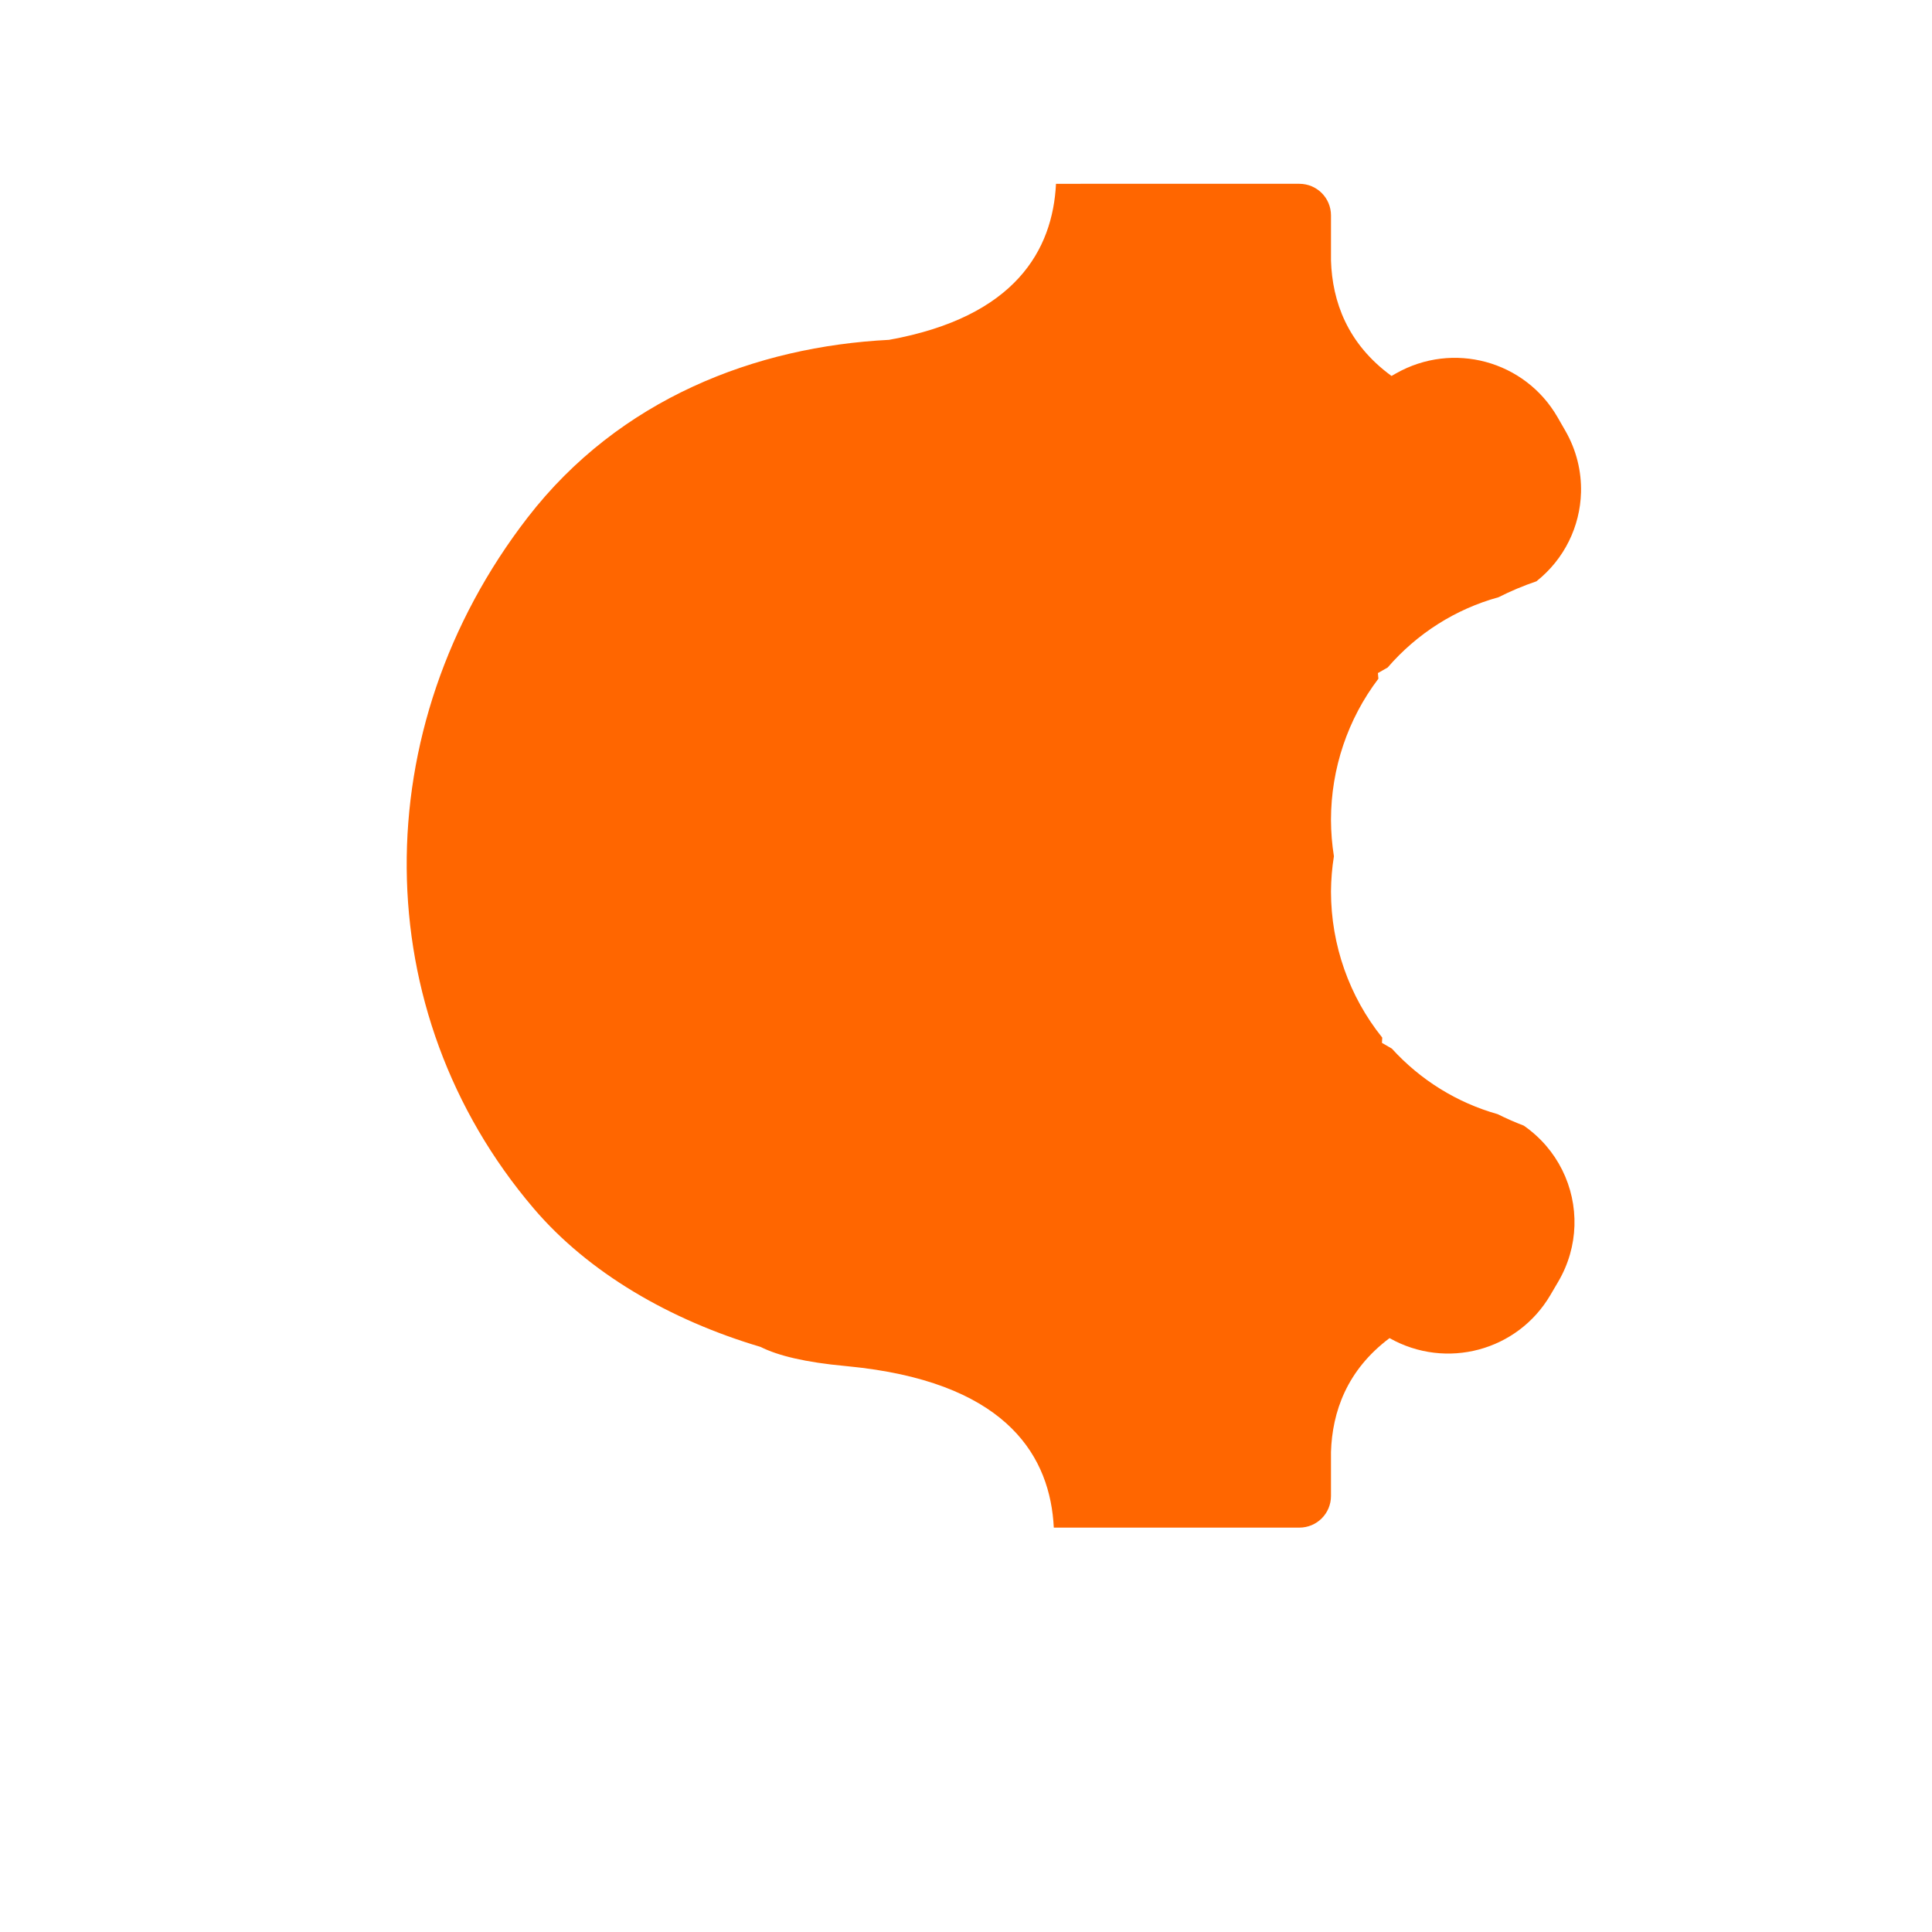
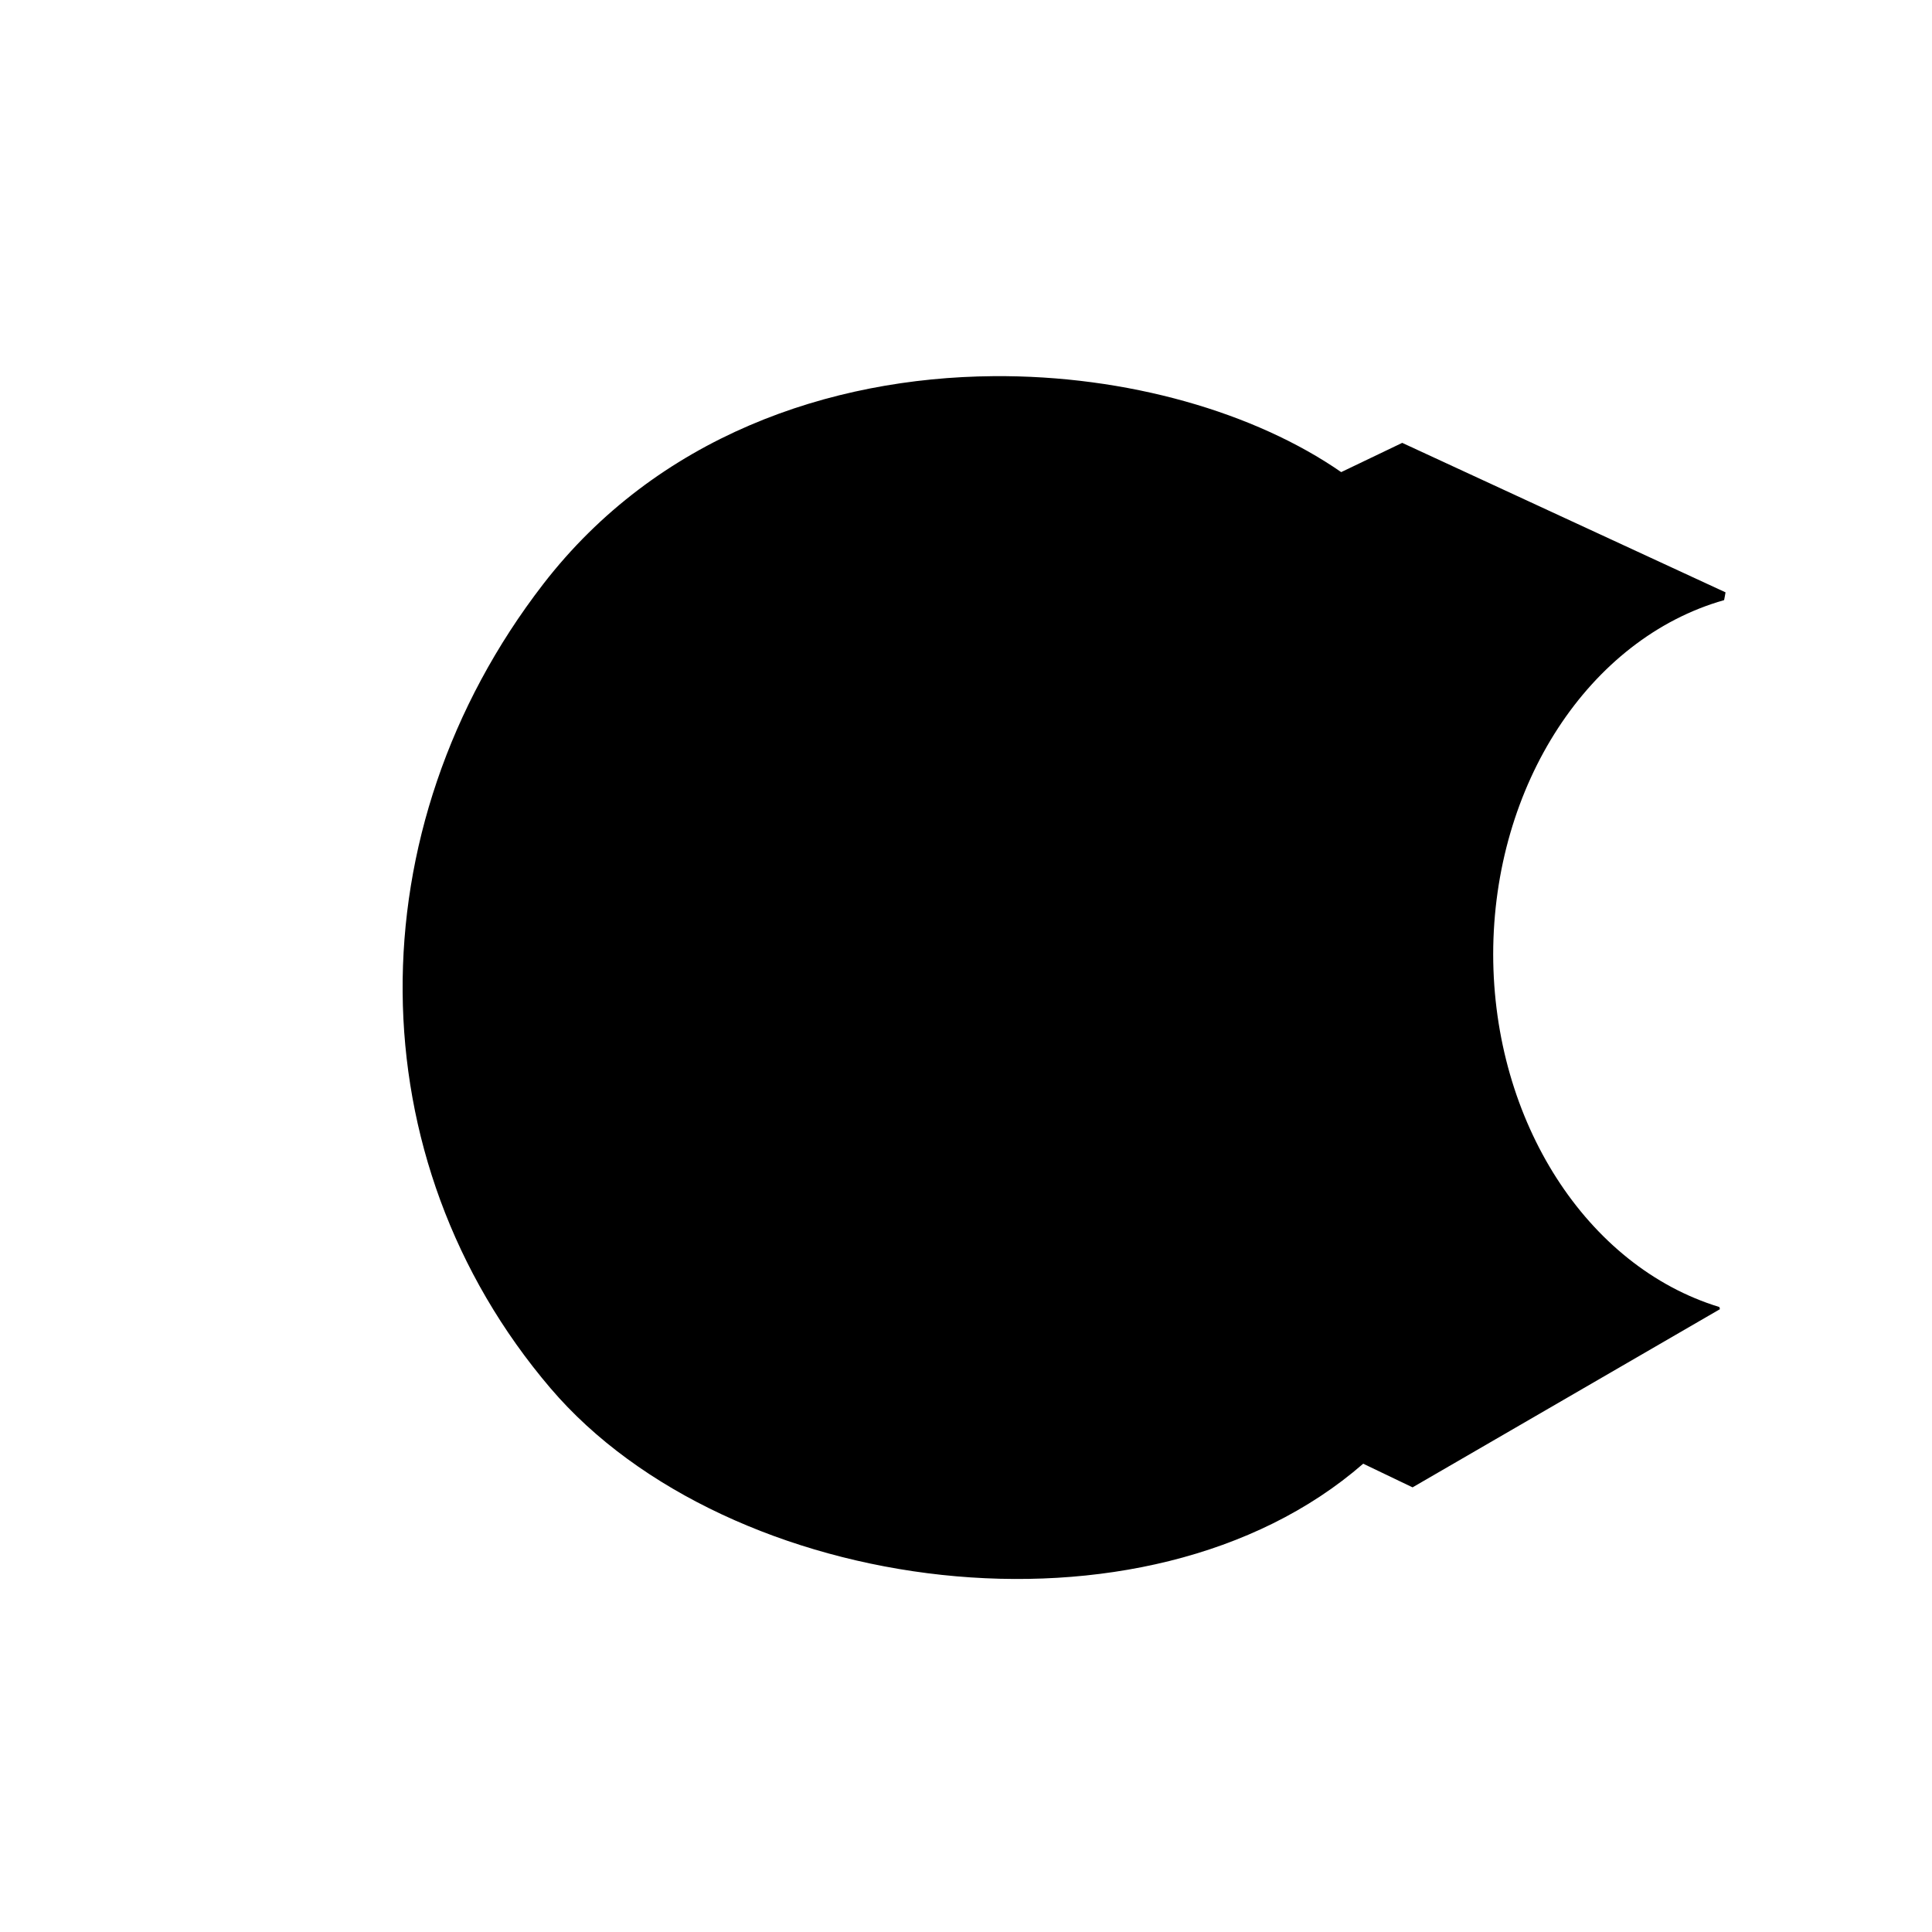
- <svg xmlns="http://www.w3.org/2000/svg" version="1.1" x="0px" y="0px" width="300" height="300" viewBox="0 0 300 300" xml:space="preserve" id="svg11">
+ <svg xmlns="http://www.w3.org/2000/svg" id="svg11" xml:space="preserve" viewBox="0 0 300 300" height="300" width="300" y="0px" x="0px" version="1.1">
  <defs id="defs15" />
-   <path id="robotbody" d="m 163.975,28.541 c -0.507,10.239 -6.272,20.68 -25.925,24.23 -20.661,1.043 -41.859,9.125 -56.138,27.612 -25.261,32.707 -25.085,76.713 0.968,107.272 8.497,9.967 21.153,17.32 35.219,21.492 2.708,1.365 6.971,2.397 13.201,2.971 0.5,0.046 0.981,0.103 1.466,0.156 0.378,0.05 0.757,0.084 1.136,0.129 22.723,2.836 29.193,13.934 29.731,24.806 h 4.916 2.325 30.884 c 2.724,0 4.916,-2.192 4.916,-4.916 v -4.703 -2.131 c 0.2,-6.229 2.461,-12.704 9.095,-17.677 8.78,4.956 19.879,2 24.98,-6.698 l 1.215,-2.07 c 1.606,-2.738 2.422,-5.713 2.515,-8.662 0.19,-6.021 -2.631,-11.938 -7.875,-15.568 a 44.948,44.948 0 0 1 -4.047,-1.778 35.141,35.849 0 0 1 -16.432,-10.179 l -1.537,-0.891 c 0.018,-0.269 0.029,-0.546 0.045,-0.817 a 35.141,35.849 0 0 1 -7.959,-22.648 v -0.067 a 35.141,35.849 0 0 1 0.456,-5.449 35.141,35.849 0 0 1 -0.456,-5.587 v -0.086 a 35.141,35.849 0 0 1 7.364,-21.895 c -0.027,-0.283 -0.049,-0.599 -0.077,-0.874 l 1.513,-0.861 a 35.141,35.849 0 0 1 17.217,-10.914 44.948,44.948 0 0 1 5.881,-2.471 c 4.34,-3.433 6.79,-8.531 6.927,-13.815 0.084,-3.236 -0.697,-6.541 -2.436,-9.568 l -1.195,-2.08 C 236.81,55.999 225.608,52.96 216.754,57.992 l -0.679,0.386 c -6.868,-5.001 -9.196,-11.577 -9.399,-17.9 v -2.131 -4.891 c 0,-2.724 -2.192,-4.916 -4.916,-4.916 h -30.543 -2.666 z" style="fill:#ff6600;stroke-width:0.859" />
+   <path style="stroke-width:1" d="M 154.236 58.41 C 128.793 58.623 102.026 67.816 84.359 90.689 C 54.952 128.765 55.157 179.993 85.486 215.568 C 113.001 247.842 177.926 256.673 211.678 227.283 L 219.342 230.957 L 267.07 203.289 C 267.037 203.178 267.015 203.064 266.98 202.953 A 46.372 56.536 0 0 1 231.861 148.178 A 46.372 56.536 0 0 1 267.719 93.186 C 267.805 92.786 267.868 92.381 267.939 91.979 L 217.736 68.768 L 208.26 73.309 C 194.921 64.06 175.024 58.236 154.236 58.41 z " id="robotbody" />
</svg>
